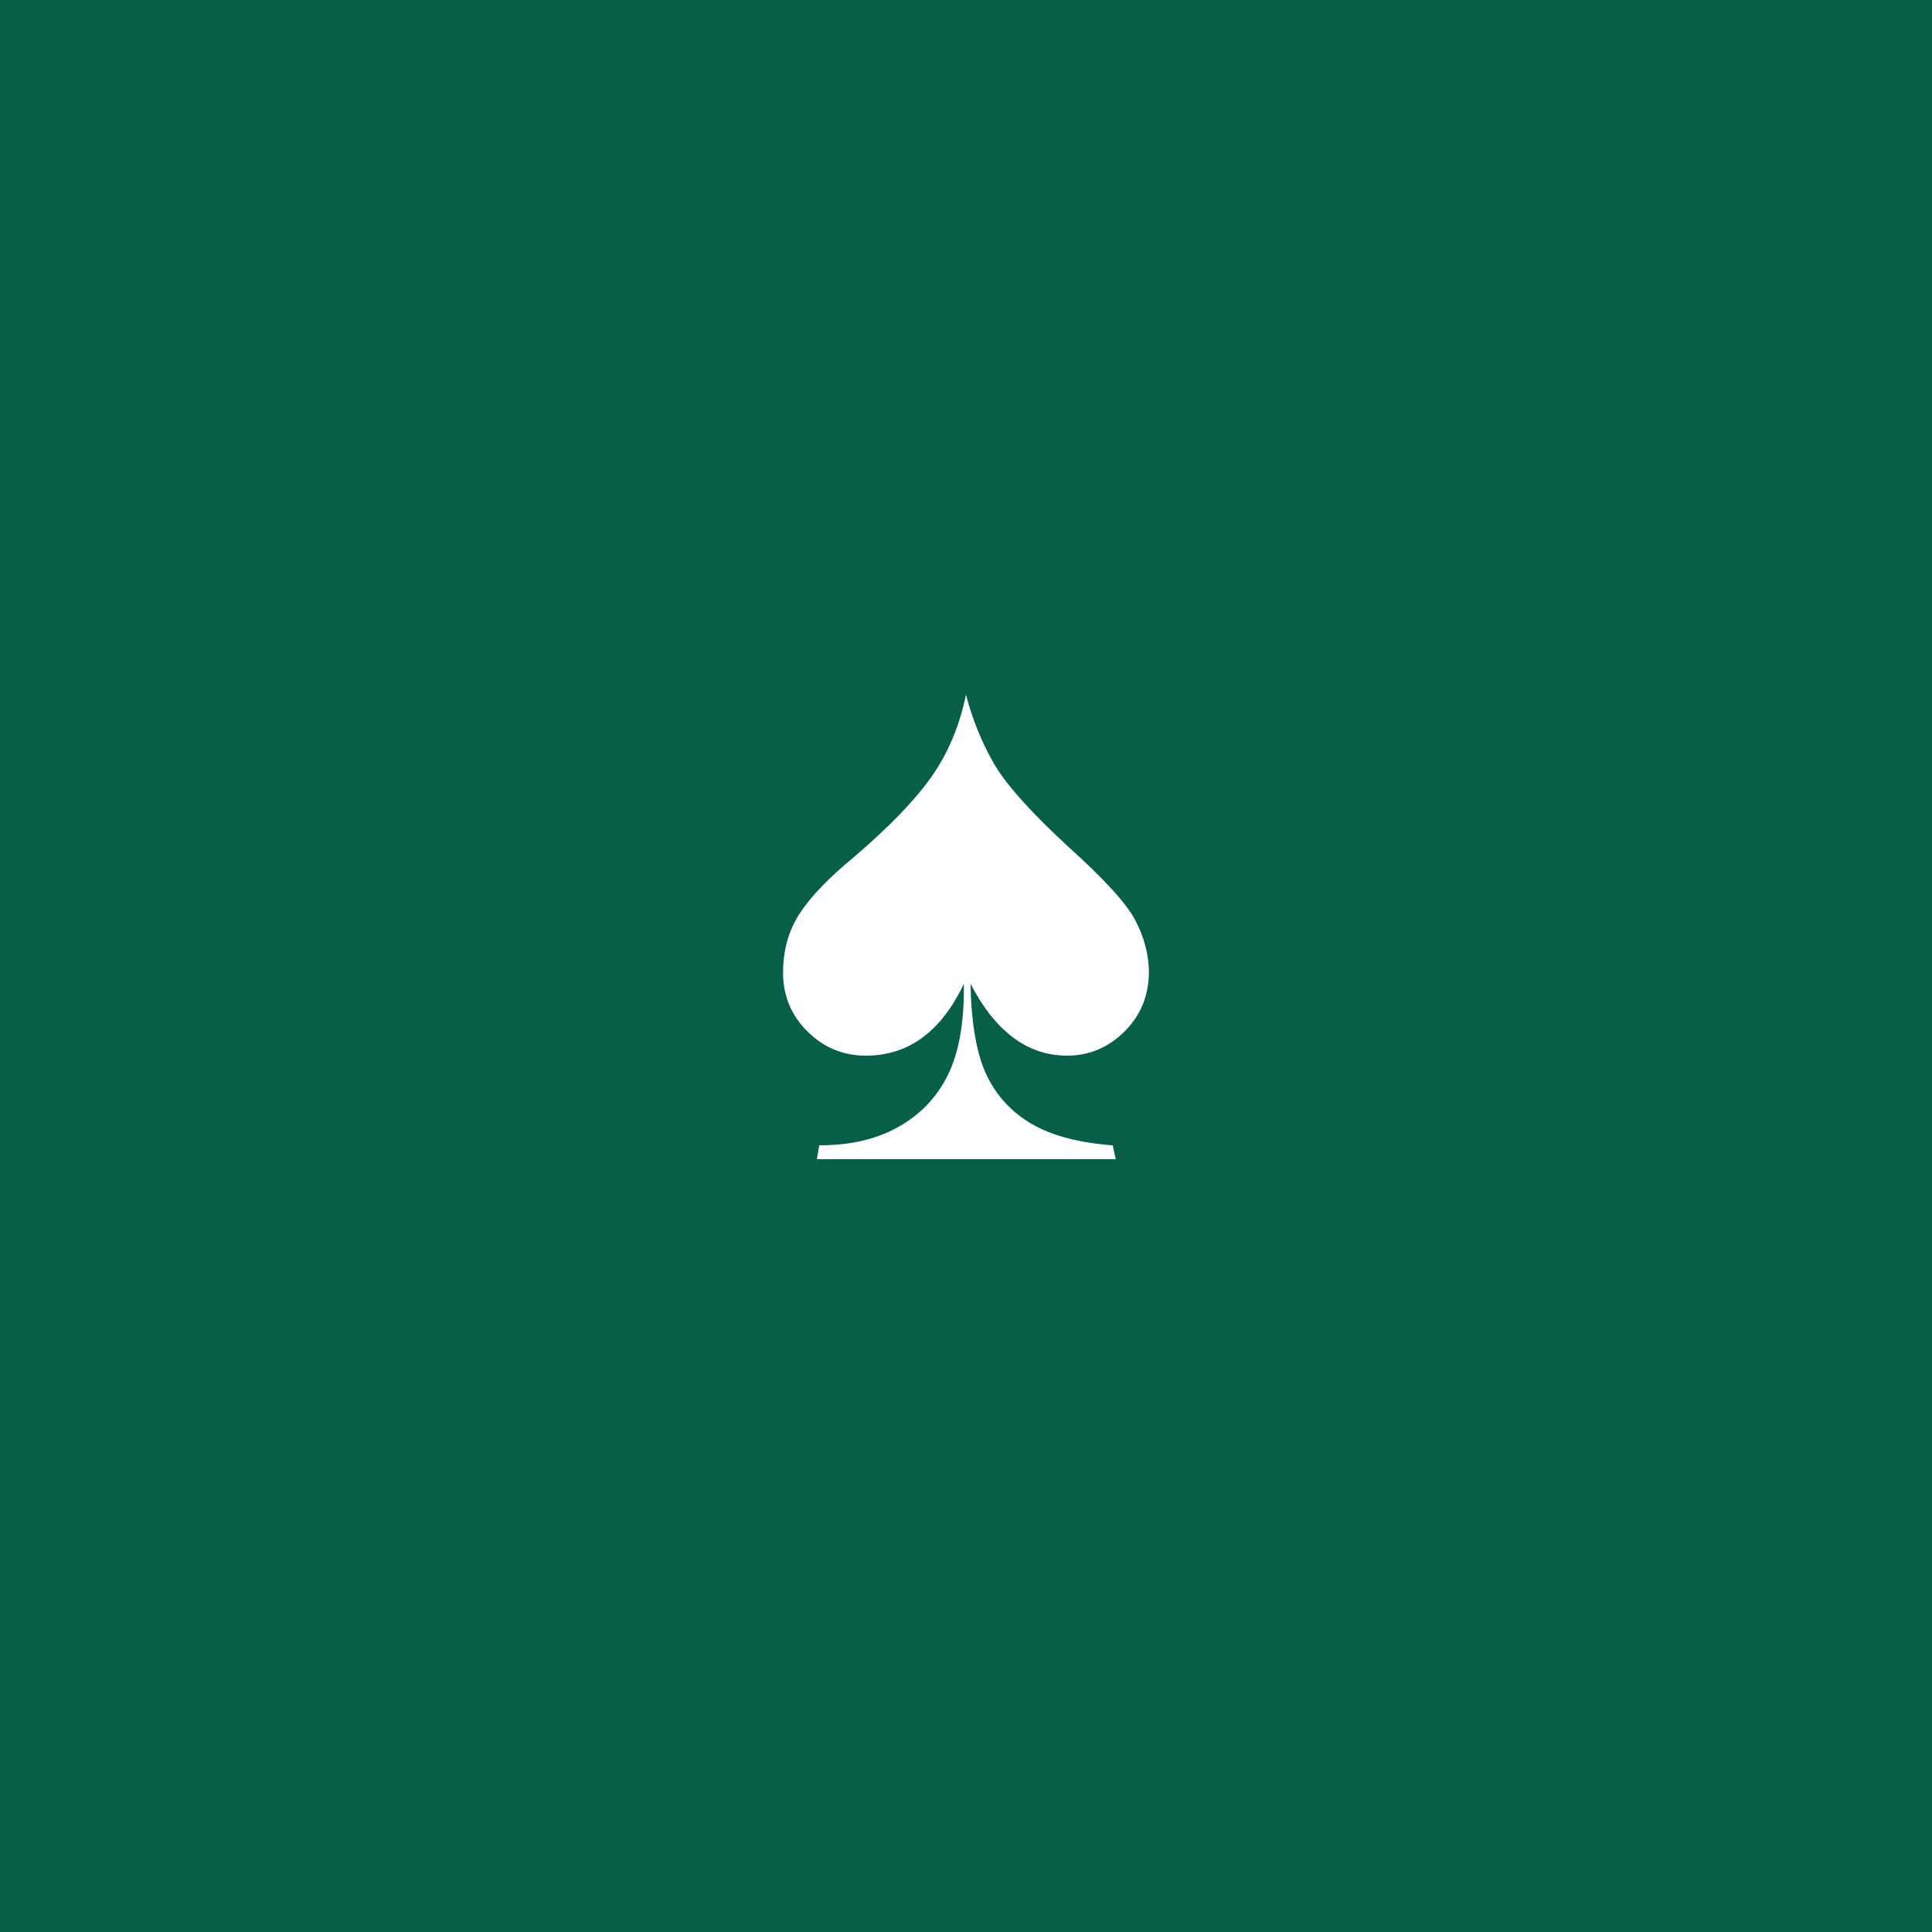
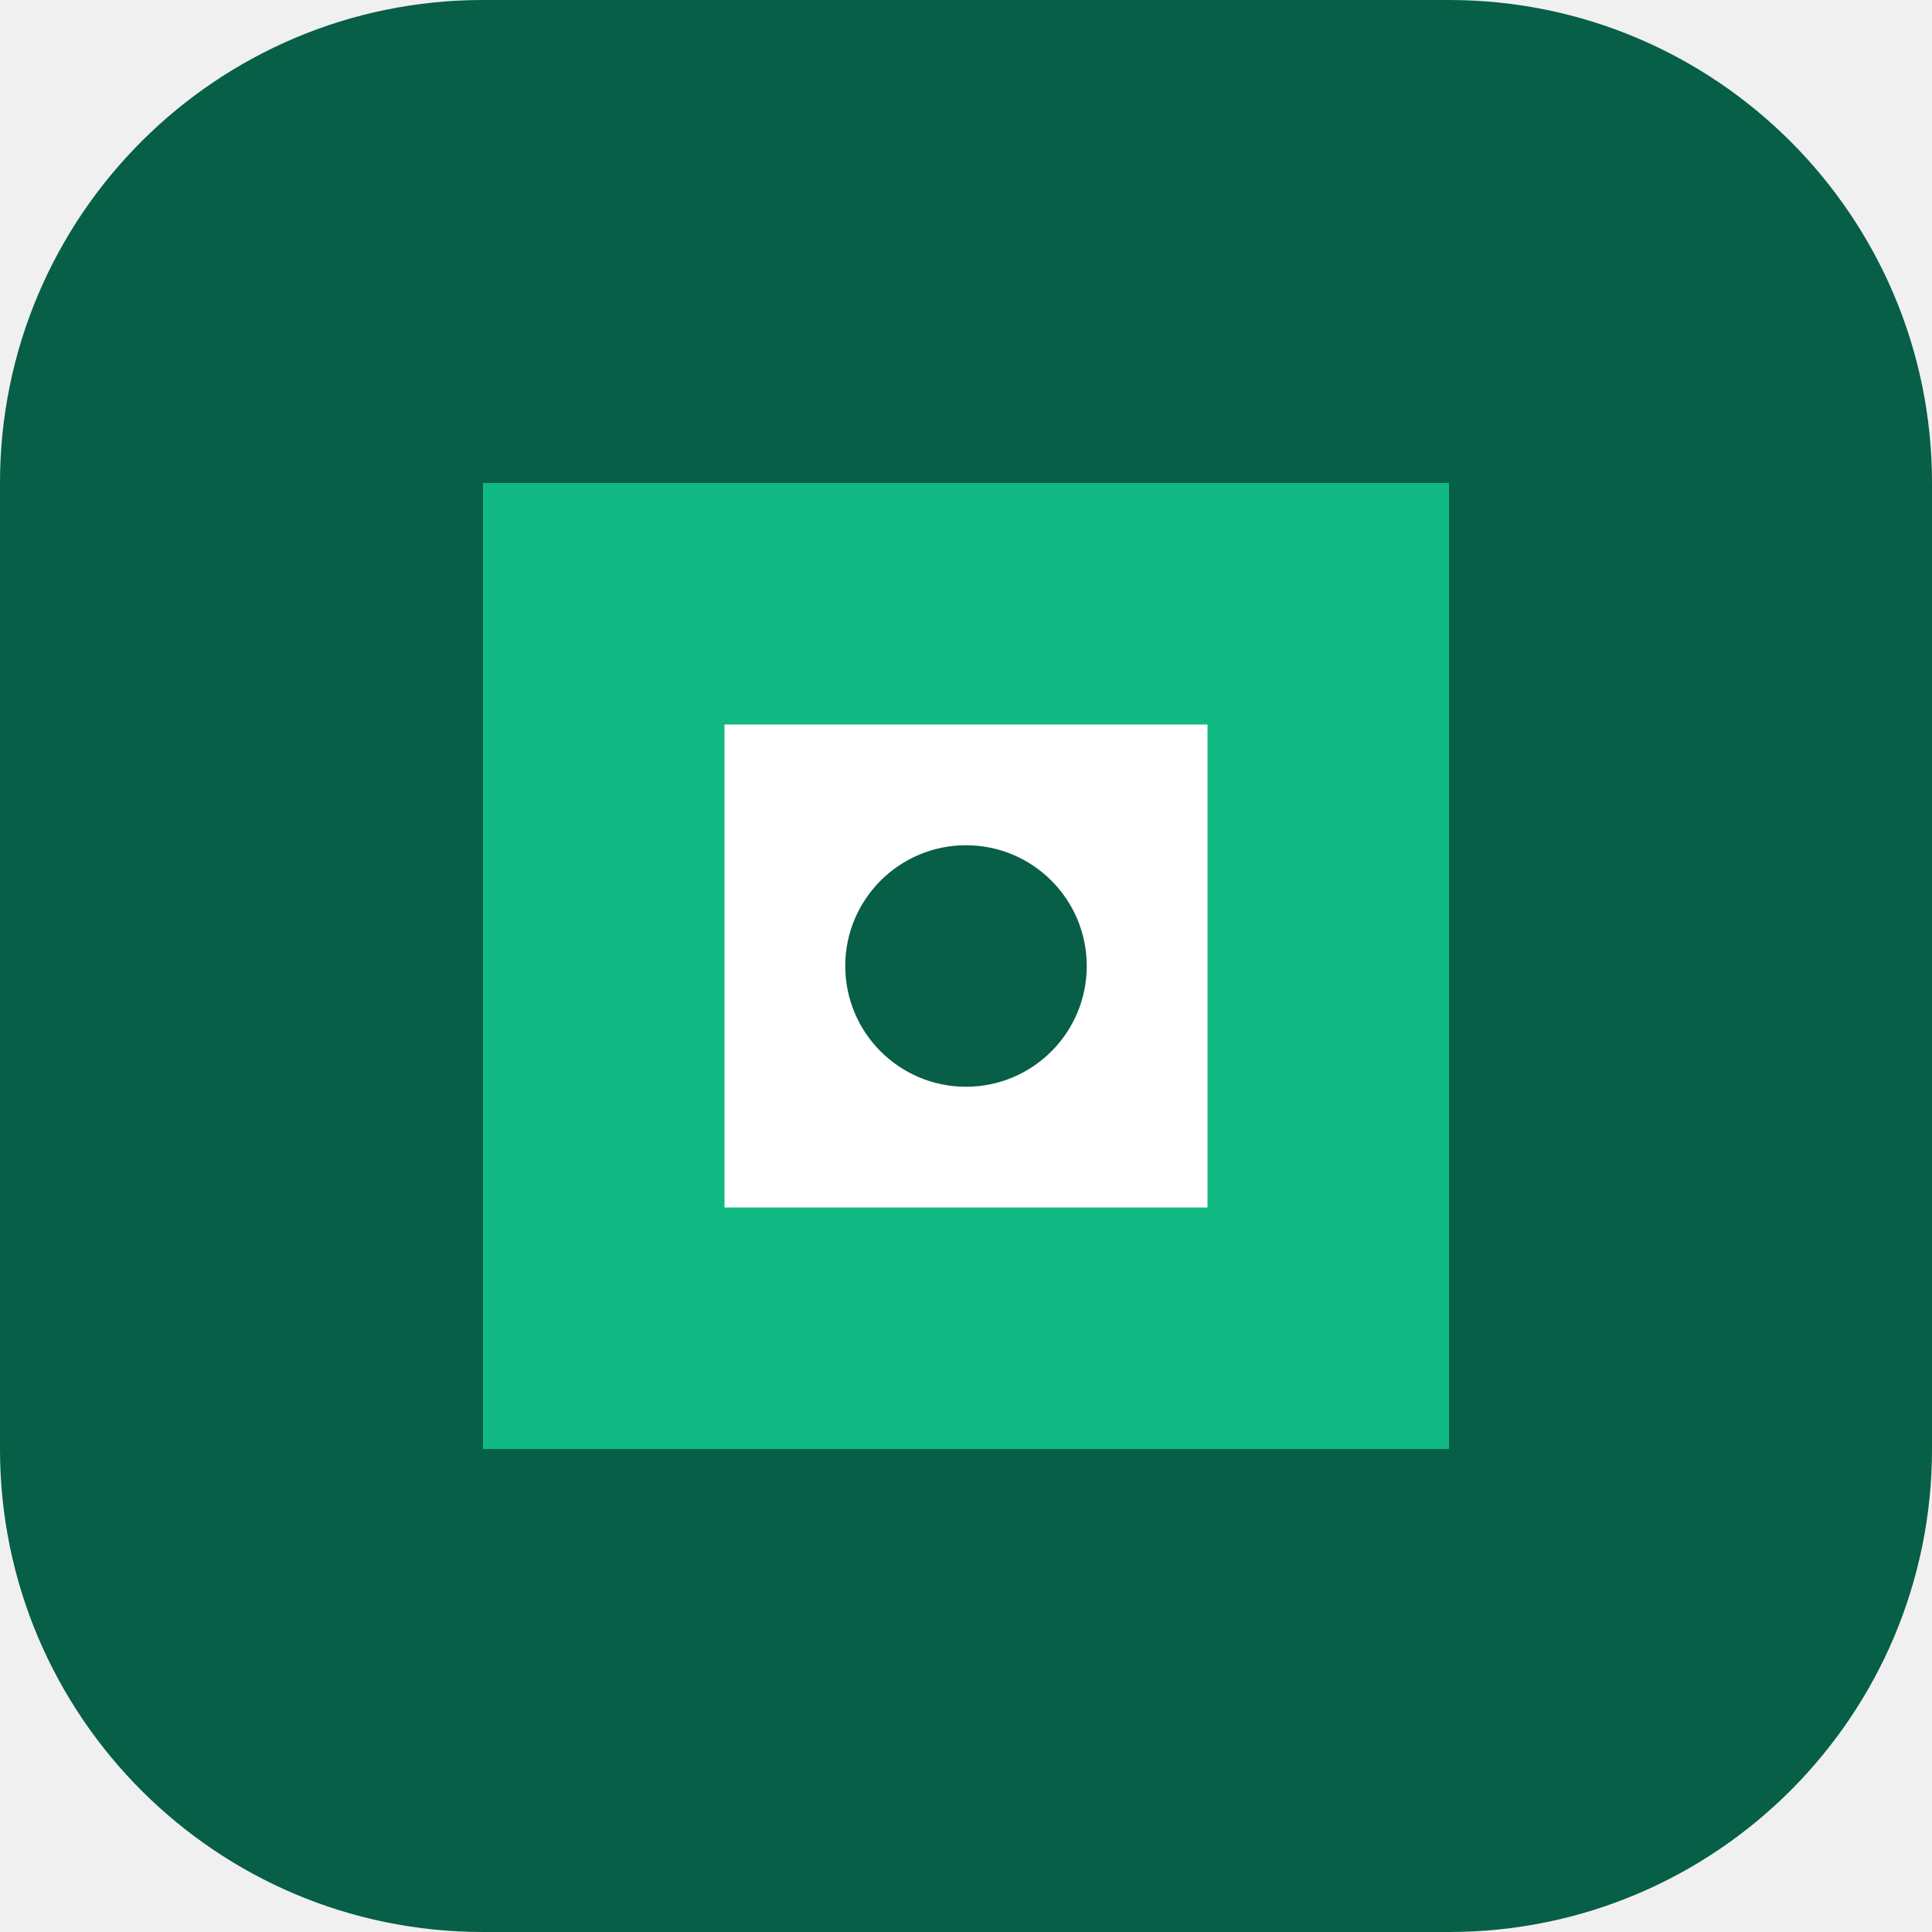
- <svg xmlns="http://www.w3.org/2000/svg" viewBox="0 0 100 100">
-   <rect width="100" height="100" fill="#065f46" />
-   <text x="50" y="60" font-family="Arial, sans-serif" font-size="40" font-weight="bold" text-anchor="middle" fill="white">♠</text>
+ <svg xmlns="http://www.w3.org/2000/svg" width="32" height="32" viewBox="0 0 32 32" fill="none">
+   <rect width="32" height="32" rx="8" fill="#065f46" />
+   <path d="M8 8h16v16H8z" fill="#10b981" />
+   <path d="M12 12h8v8h-8z" fill="white" />
+   <circle cx="16" cy="16" r="2" fill="#065f46" />
</svg>
